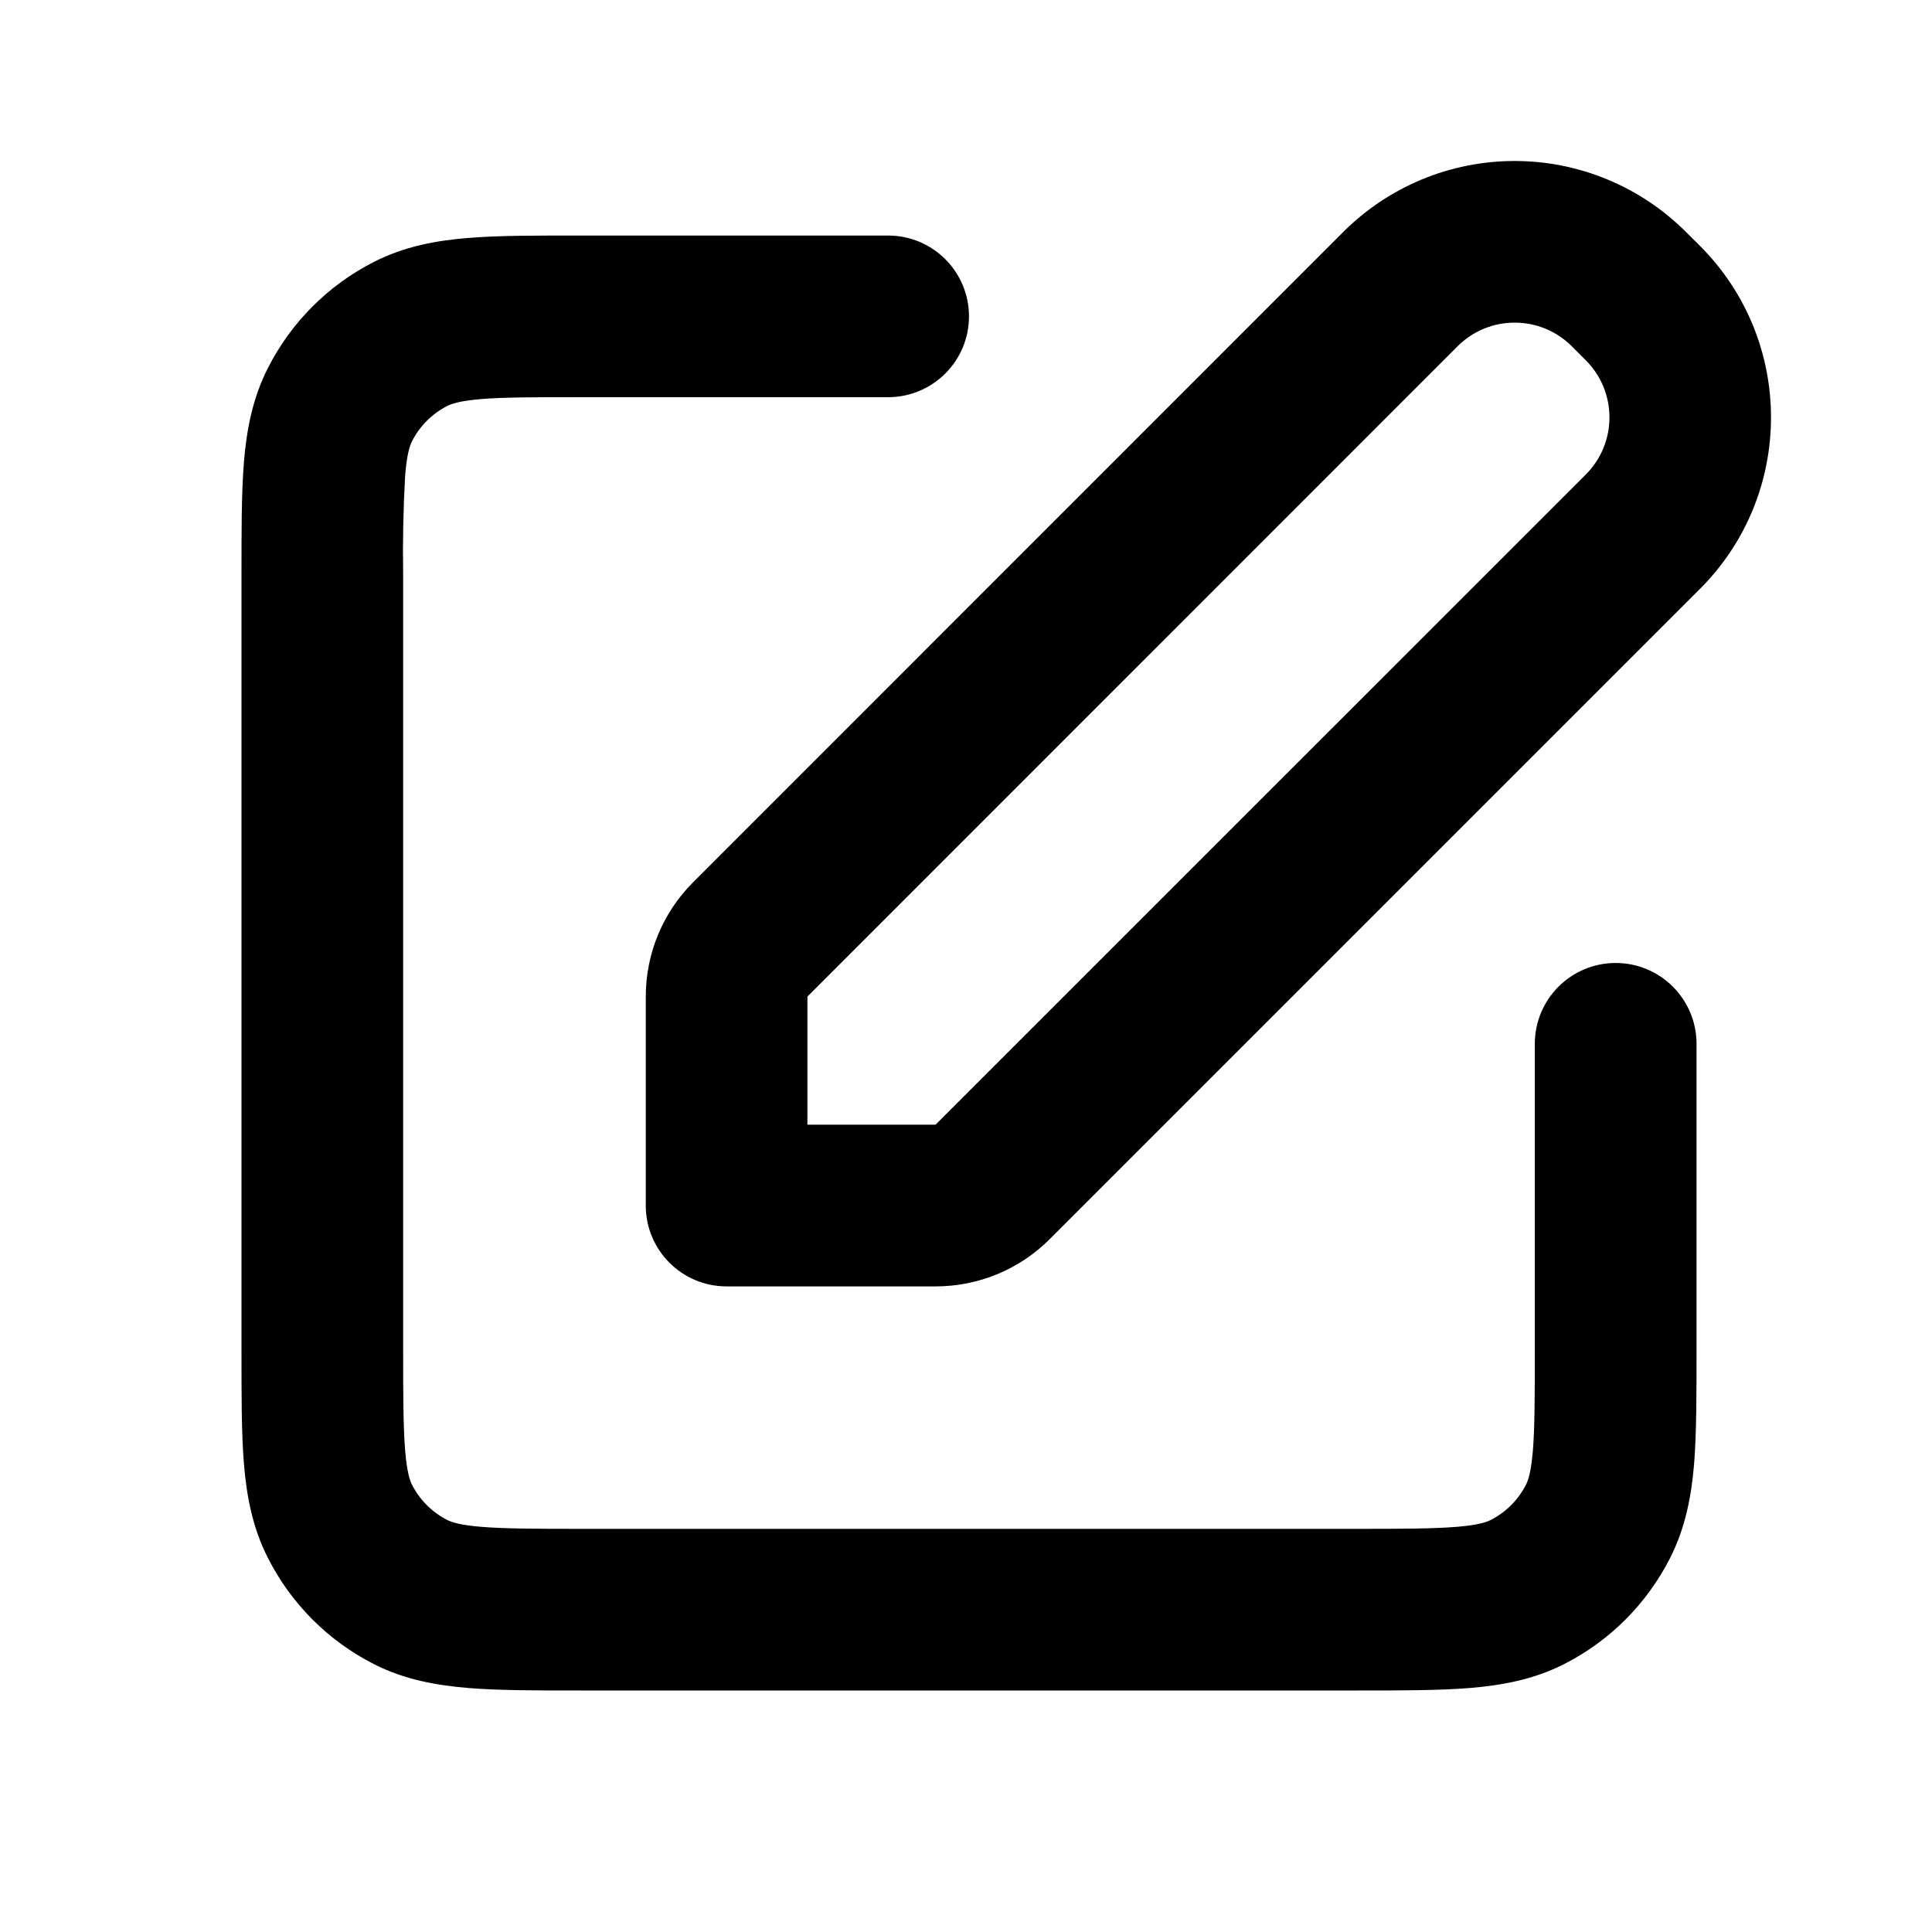
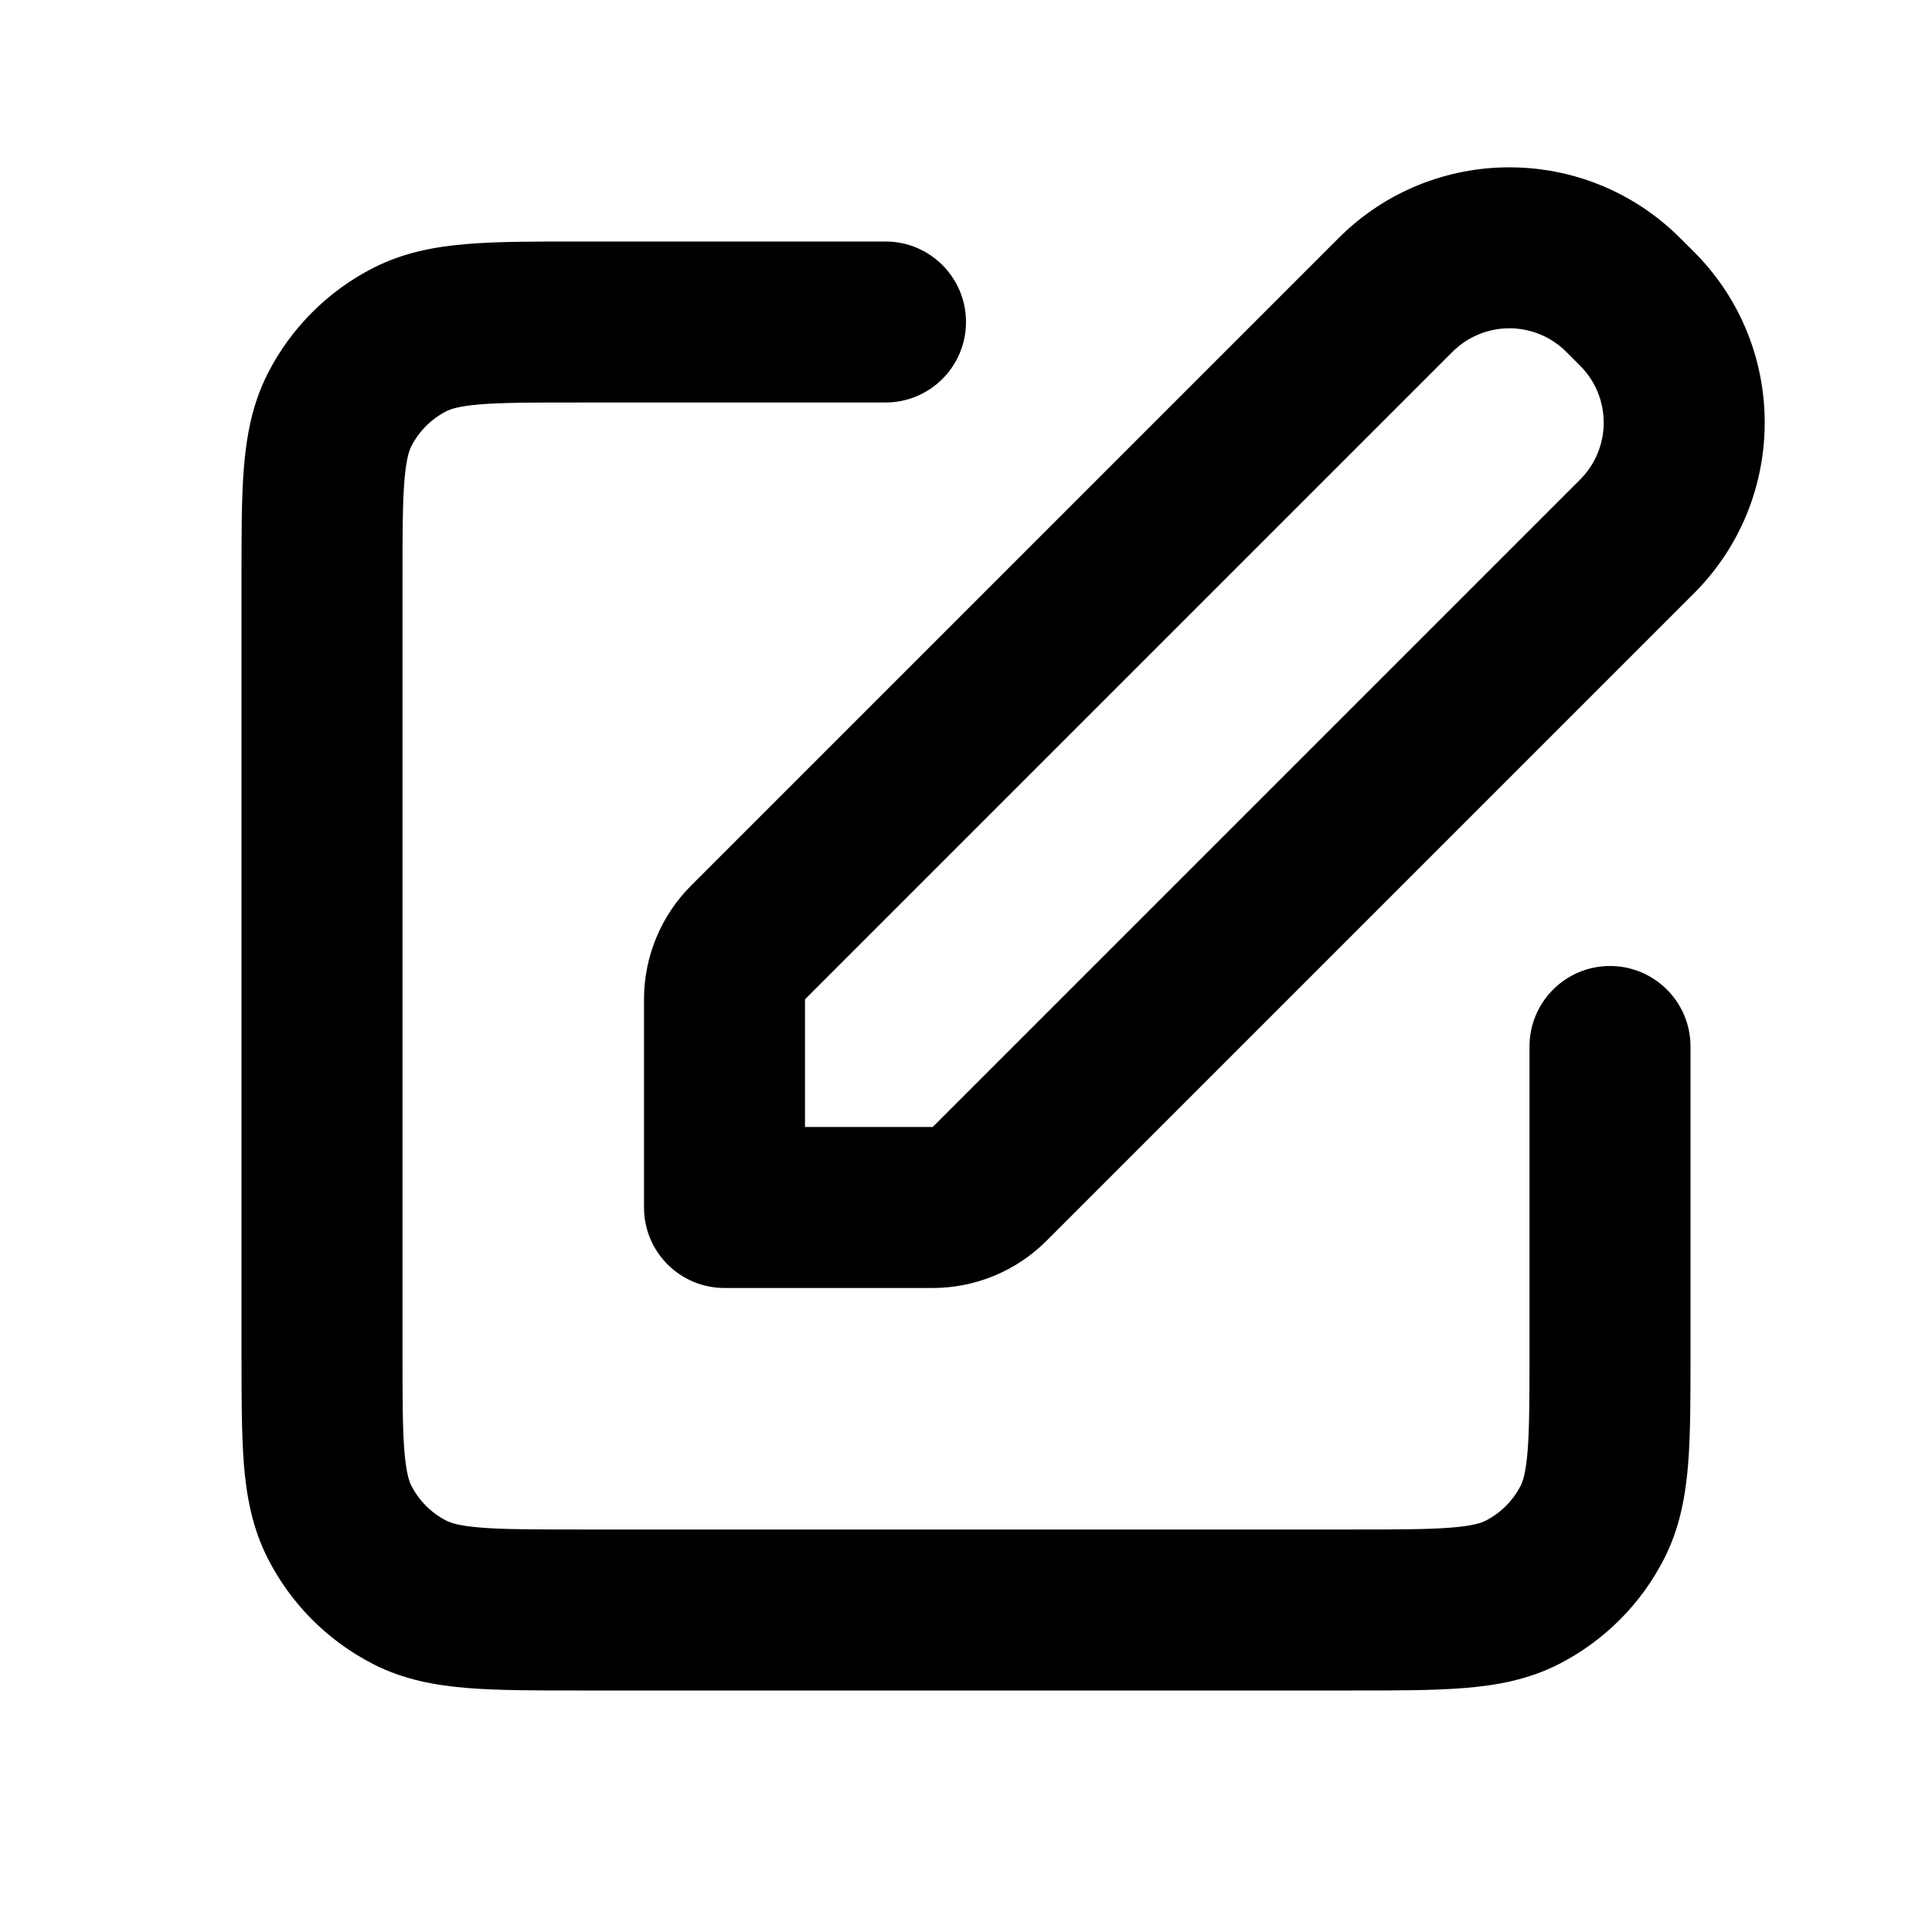
<svg xmlns="http://www.w3.org/2000/svg" fill="none" viewBox="0 0 24 24">
-   <path fill="#000" d="M3 16.782v-9.64c0-.546-.001-1.015.03-1.4.033-.397.105-.792.299-1.172a3 3 0 0 1 1.315-1.316c.38-.194.775-.266 1.172-.298.386-.032.856-.03 1.402-.03h3.815a1.004 1.004 0 1 1 0 2.008H7.218c-.58 0-.953 0-1.238.023-.273.023-.374.06-.424.086a1 1 0 0 0-.438.439c-.025.05-.063.15-.085.424a17 17 0 0 0-.025 1.236v9.64c0 .58.002.953.025 1.238.022.272.06.374.085.424.096.188.25.342.438.438.05.025.151.063.424.085.285.023.659.025 1.238.025h9.639c.579 0 .953-.002 1.238-.025.272-.022.373-.06.423-.085.189-.096.342-.25.438-.438.026-.05.063-.152.086-.424.023-.285.024-.659.024-1.238v-3.815a1.004 1.004 0 1 1 2.009 0v3.815c0 .546 0 1.016-.03 1.4-.033.398-.106.793-.299 1.173a3 3 0 0 1-1.316 1.317c-.38.193-.775.264-1.172.297-.385.031-.855.031-1.401.031h-9.64c-.545 0-1.015 0-1.4-.031-.398-.033-.793-.104-1.173-.297a3 3 0 0 1-1.315-1.317c-.194-.38-.266-.775-.299-1.172-.031-.385-.03-.855-.03-1.4m13.685-13.9a3.01 3.01 0 0 1 4.26 0l.173.172a3.013 3.013 0 0 1 0 4.26l-8.077 8.077a2 2 0 0 1-1.42.588H9.026c-.555 0-1.004-.45-1.004-1.004V12.38c0-.533.211-1.044.588-1.42zM10.03 13.971h1.592l8.077-8.076a1.004 1.004 0 0 0 0-1.42l-.173-.173a1.004 1.004 0 0 0-1.42 0L10.03 12.38z" />
+   <path fill="#000" d="M3 16.8V7.2c0-.544-.001-1.011.03-1.395.033-.395.104-.789.297-1.167a3 3 0 0 1 1.31-1.31c.379-.193.772-.265 1.168-.297C6.188 2.999 6.657 3 7.2 3H11a1 1 0 1 1 0 2H7.2c-.576 0-.949 0-1.232.023-.272.022-.373.06-.422.085a1 1 0 0 0-.437.437c-.025.05-.062.15-.085.422C5.001 6.251 5 6.623 5 7.2v9.6c0 .577.001.95.024 1.232.023.272.06.373.085.422a1 1 0 0 0 .437.437c.05.025.15.063.422.085.283.023.656.024 1.232.024h9.6c.576 0 .949-.001 1.232-.024.272-.022.373-.06.422-.085a1 1 0 0 0 .437-.437c.025-.049.062-.15.085-.422.023-.283.024-.655.024-1.232V13a1 1 0 1 1 2 0v3.8c0 .543.001 1.011-.03 1.395-.033.395-.104.788-.297 1.167a3 3 0 0 1-1.31 1.311c-.379.193-.772.264-1.168.296-.383.031-.852.031-1.395.031H7.2c-.543 0-1.012 0-1.395-.031-.396-.032-.789-.103-1.167-.296a3 3 0 0 1-1.31-1.311c-.194-.379-.265-.772-.298-1.167C3 17.81 3 17.343 3 16.8M16.629 2.957a3 3 0 0 1 4.242 0l.172.171a3 3 0 0 1 0 4.243L13 15.414a2 2 0 0 1-1.414.586H9a1 1 0 0 1-1-1v-2.586A2 2 0 0 1 8.586 11zM10 14h1.586l8.043-8.043a1 1 0 0 0 0-1.414l-.172-.172a1 1 0 0 0-1.414 0L10 12.414z" />
</svg>
